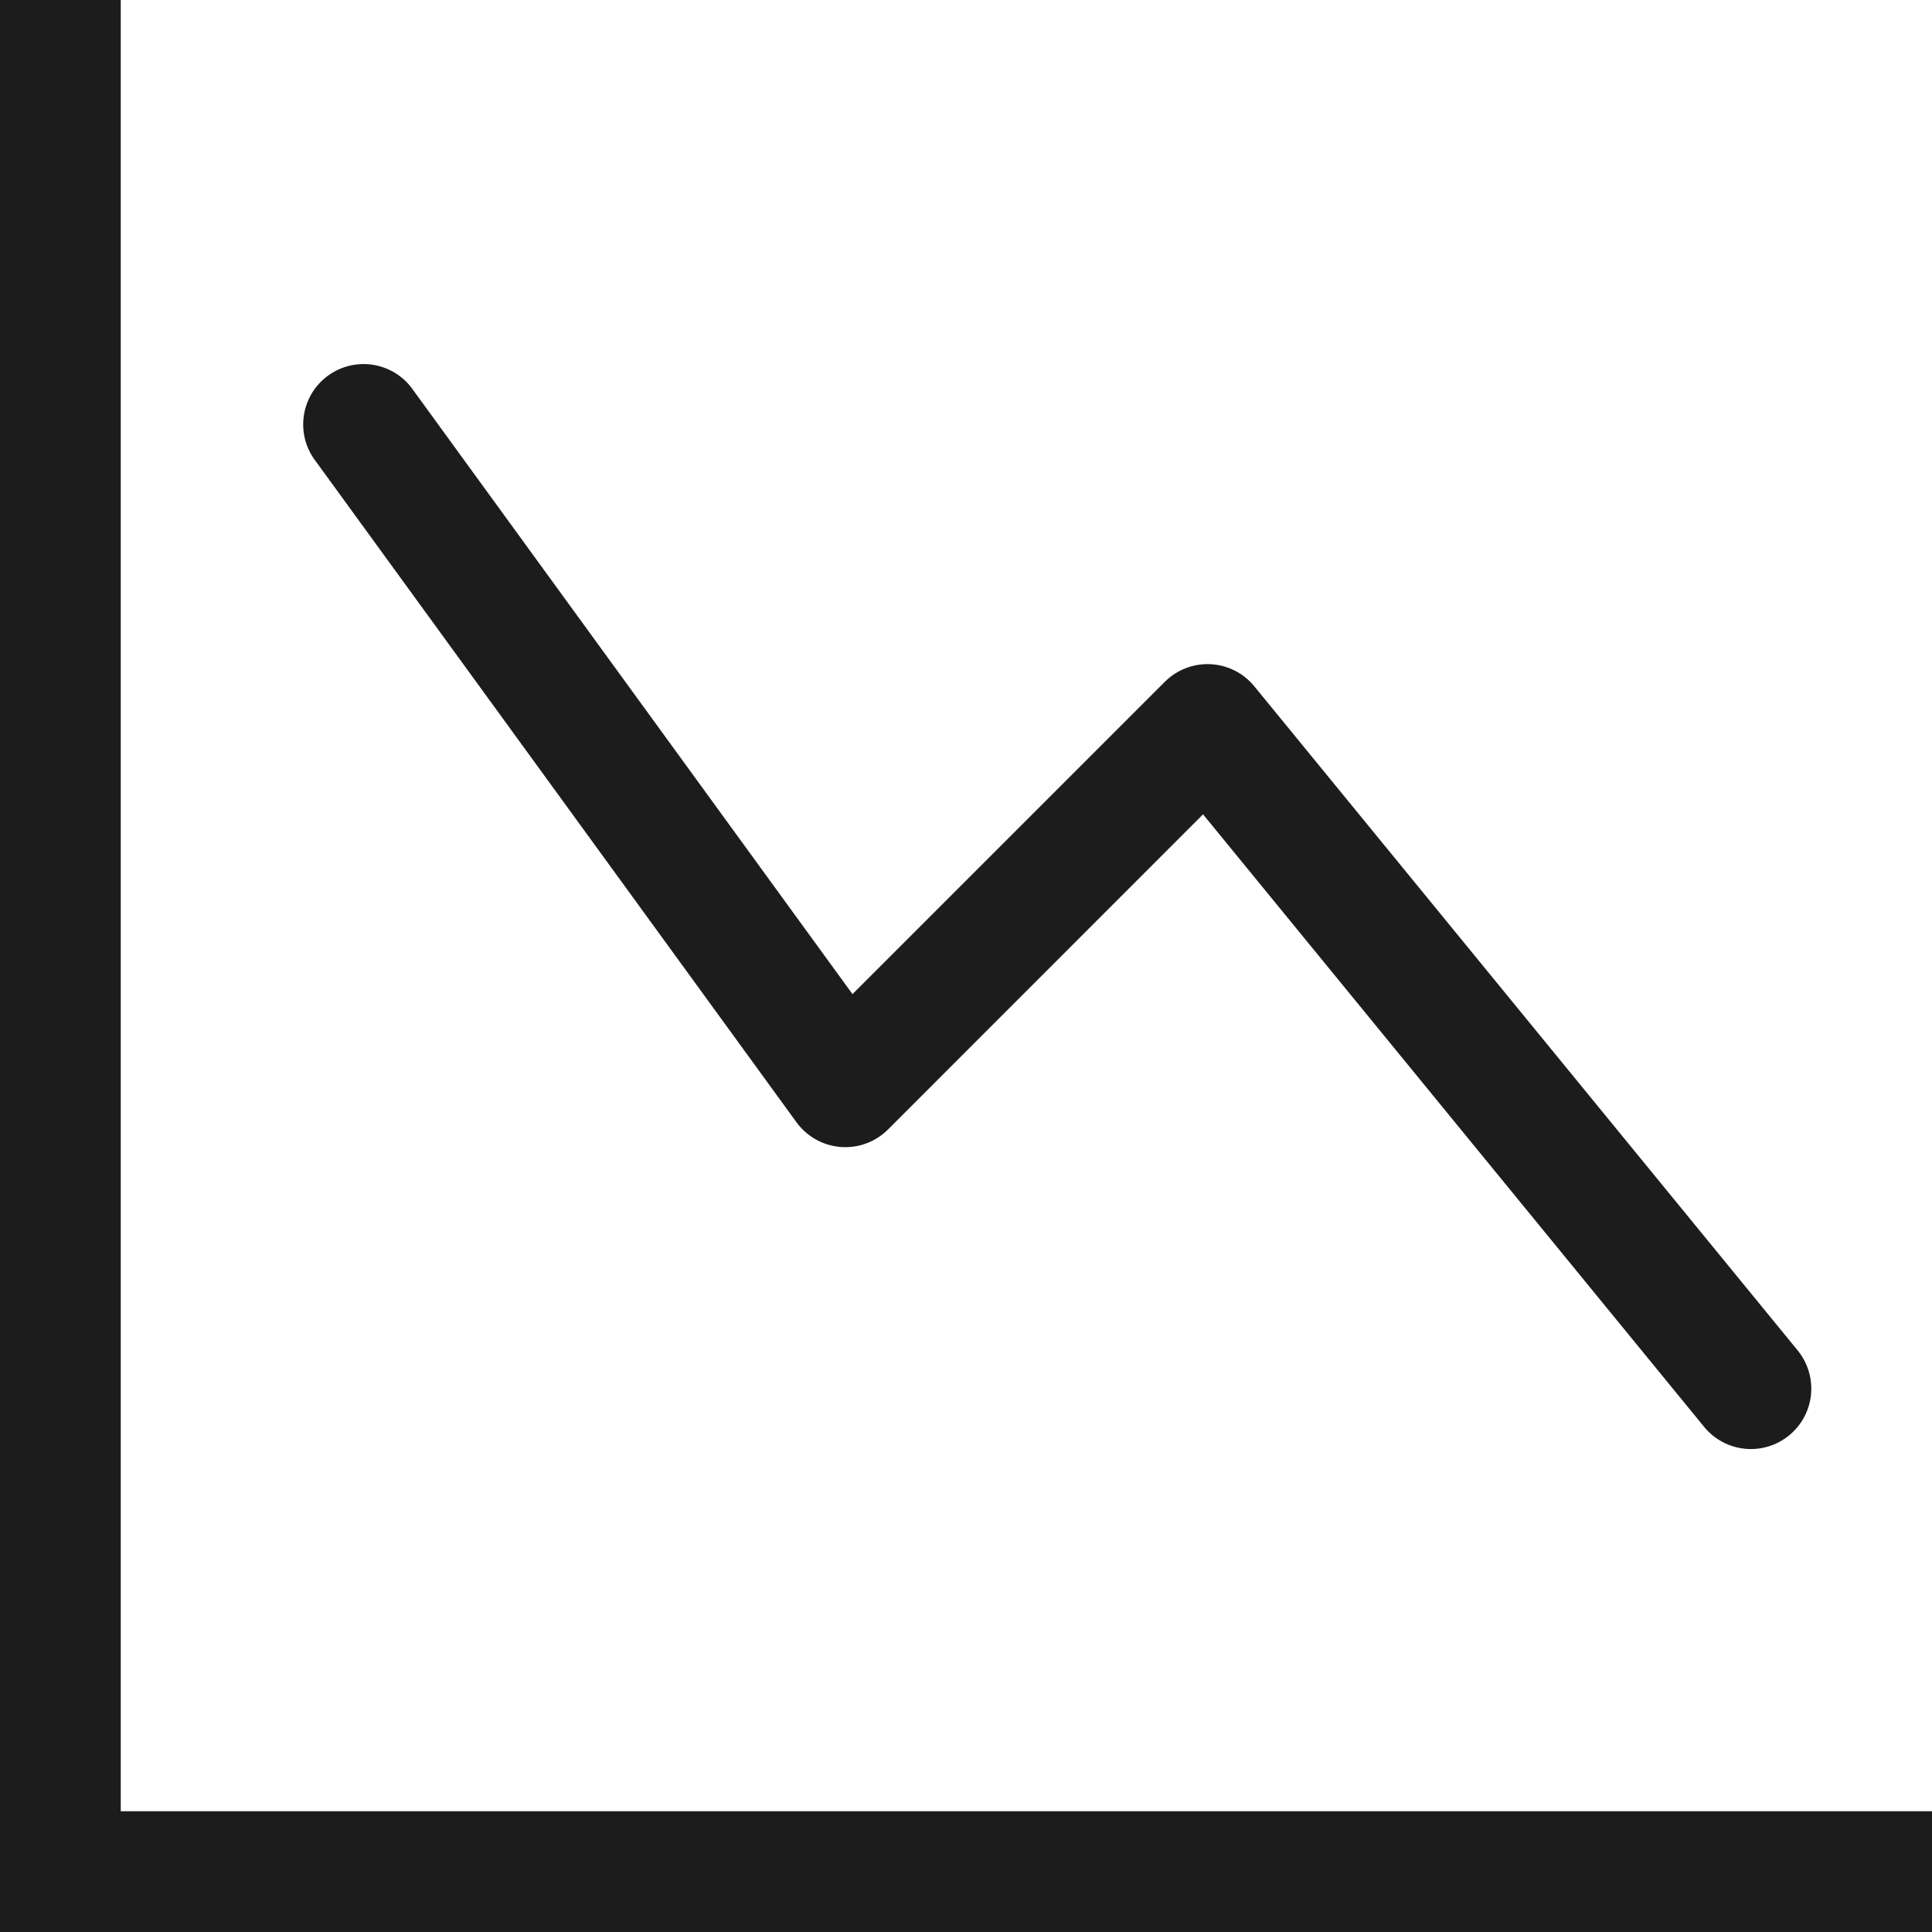
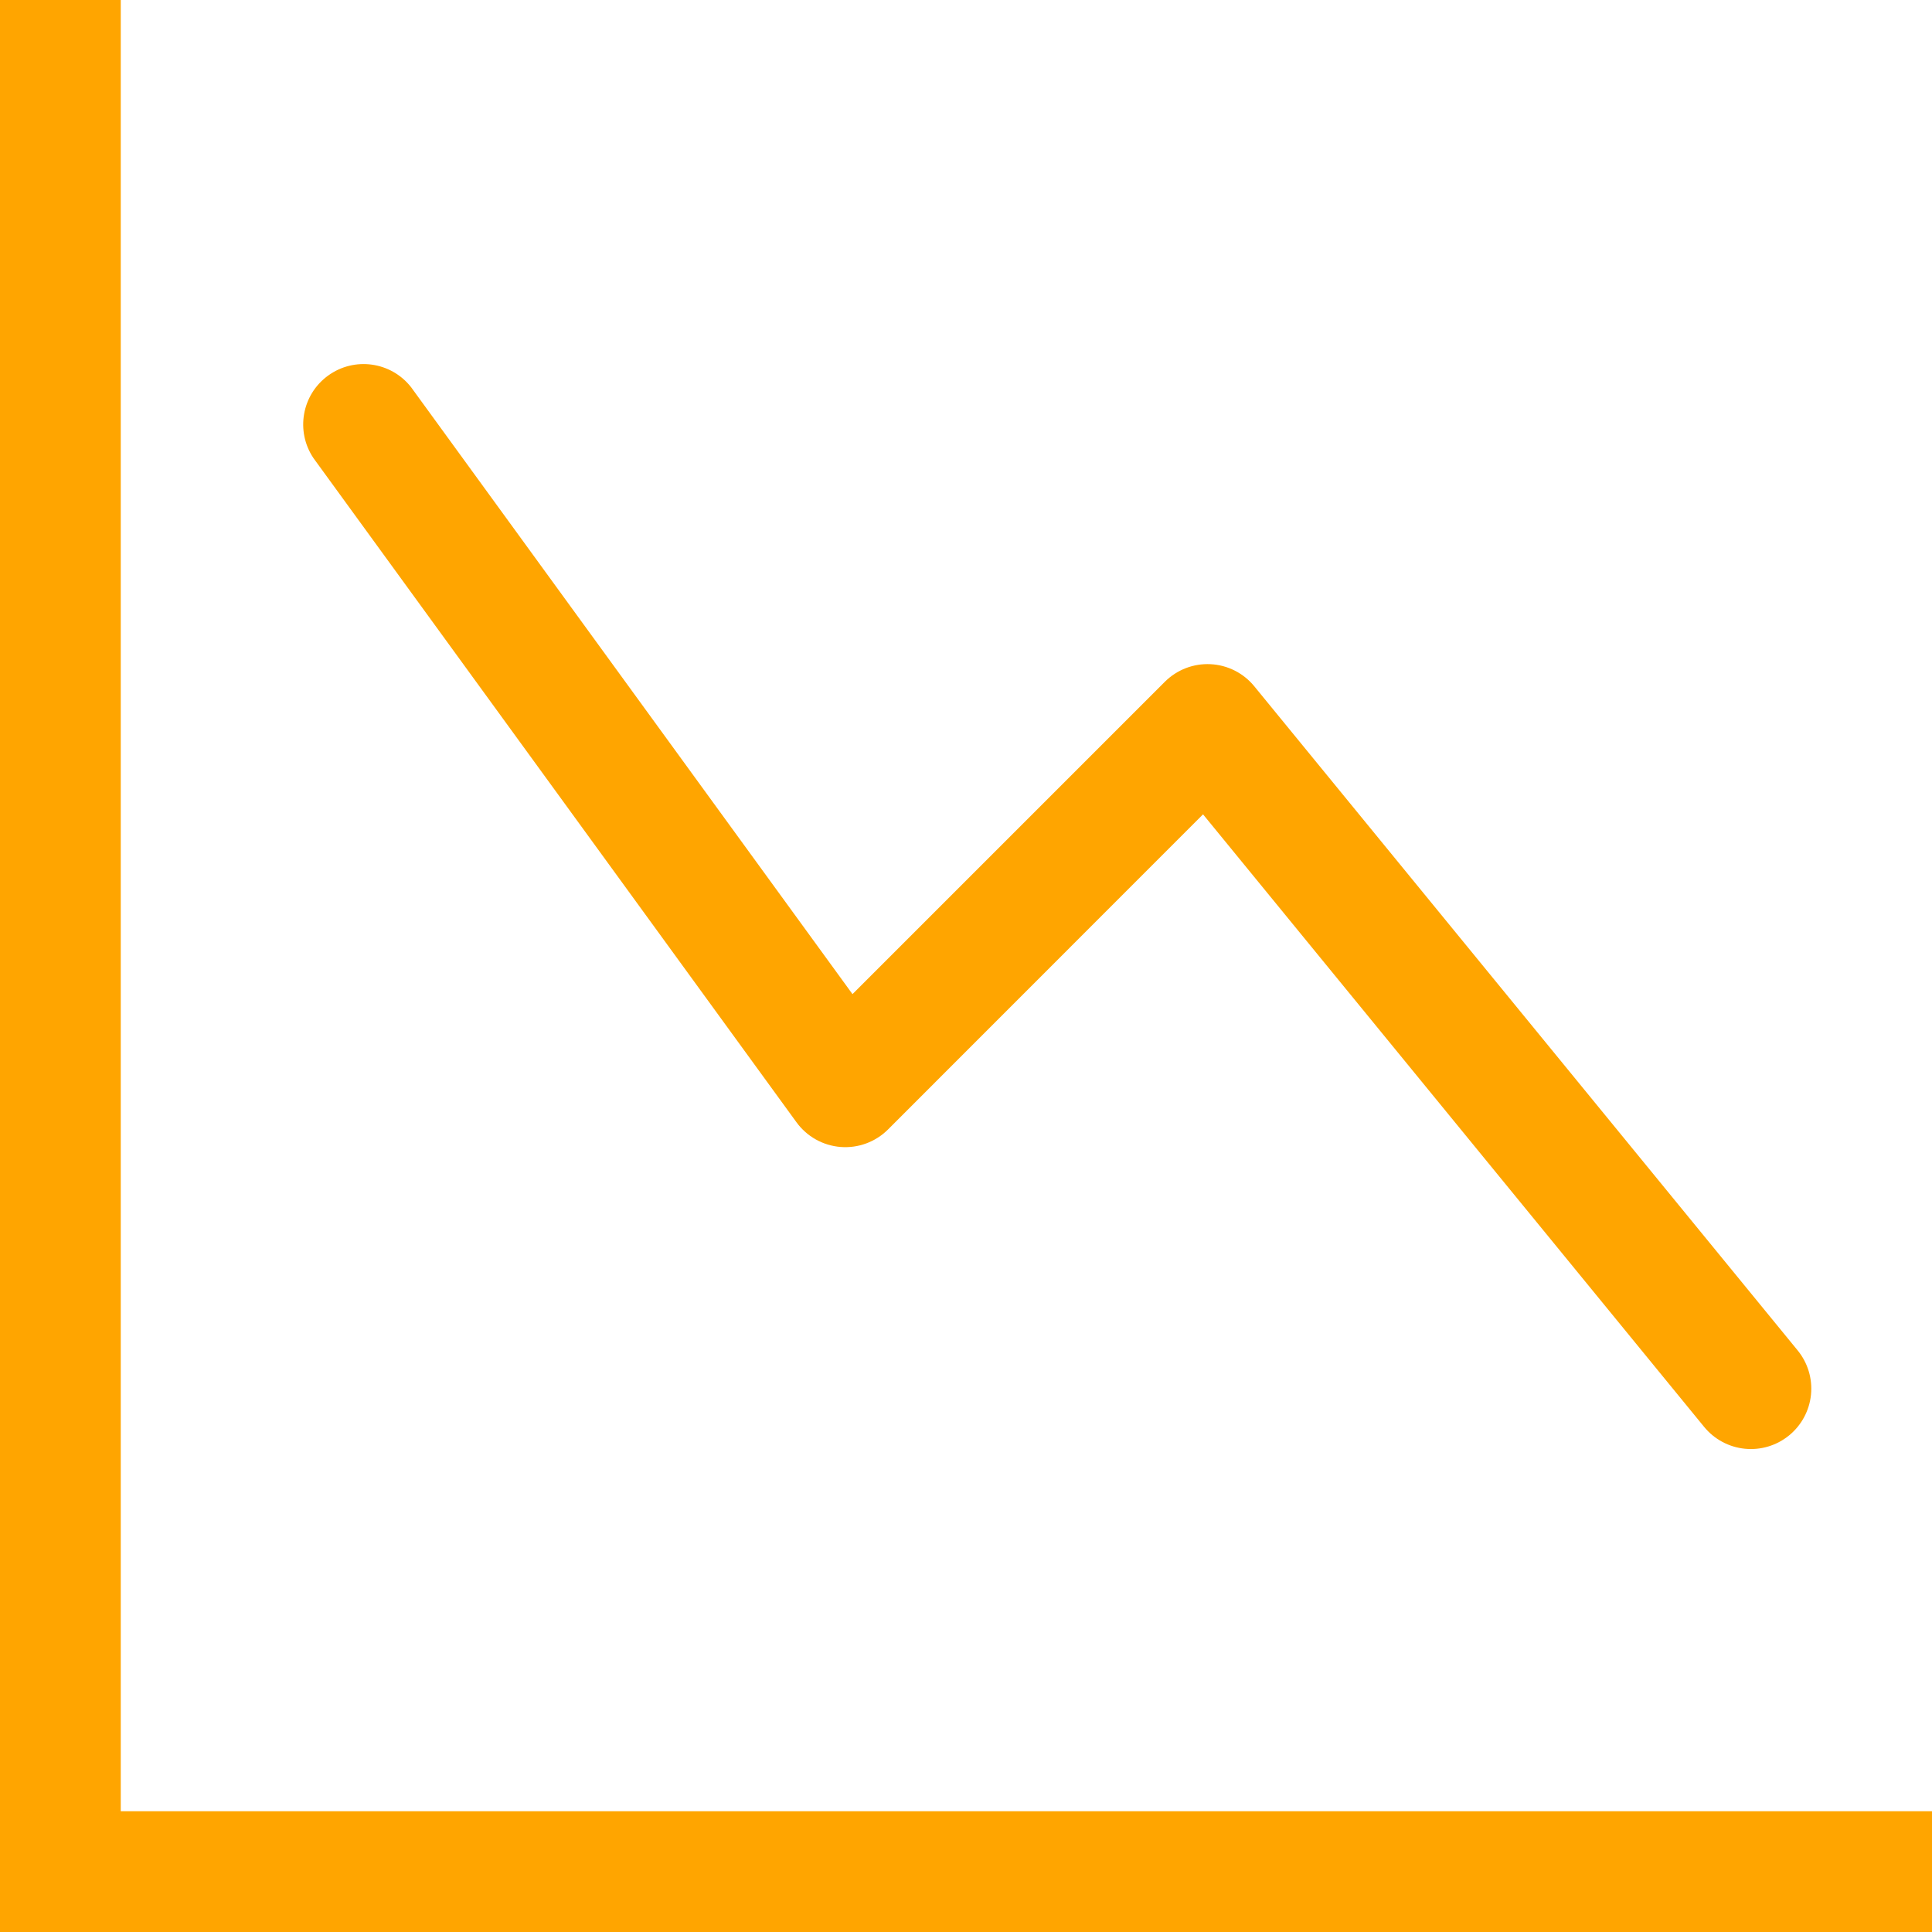
- <svg xmlns="http://www.w3.org/2000/svg" width="16" height="16" fill="#1c1c1c" class="bi bi-graph-down" viewBox="0 0 16 16">
+ <svg xmlns="http://www.w3.org/2000/svg" width="16" height="16" fill="orange" class="bi bi-graph-down" viewBox="0 0 16 16">
  <path fill-rule="evenodd" d="M0 0h1v15h15v1H0V0Zm14.817 11.887a.5.5 0 0 0 .07-.704l-4.5-5.5a.5.5 0 0 0-.74-.037L7.06 8.233 3.404 3.206a.5.5 0 0 0-.808.588l4 5.5a.5.5 0 0 0 .758.06l2.609-2.61 4.15 5.073a.5.5 0 0 0 .704.07Z" />
</svg>
